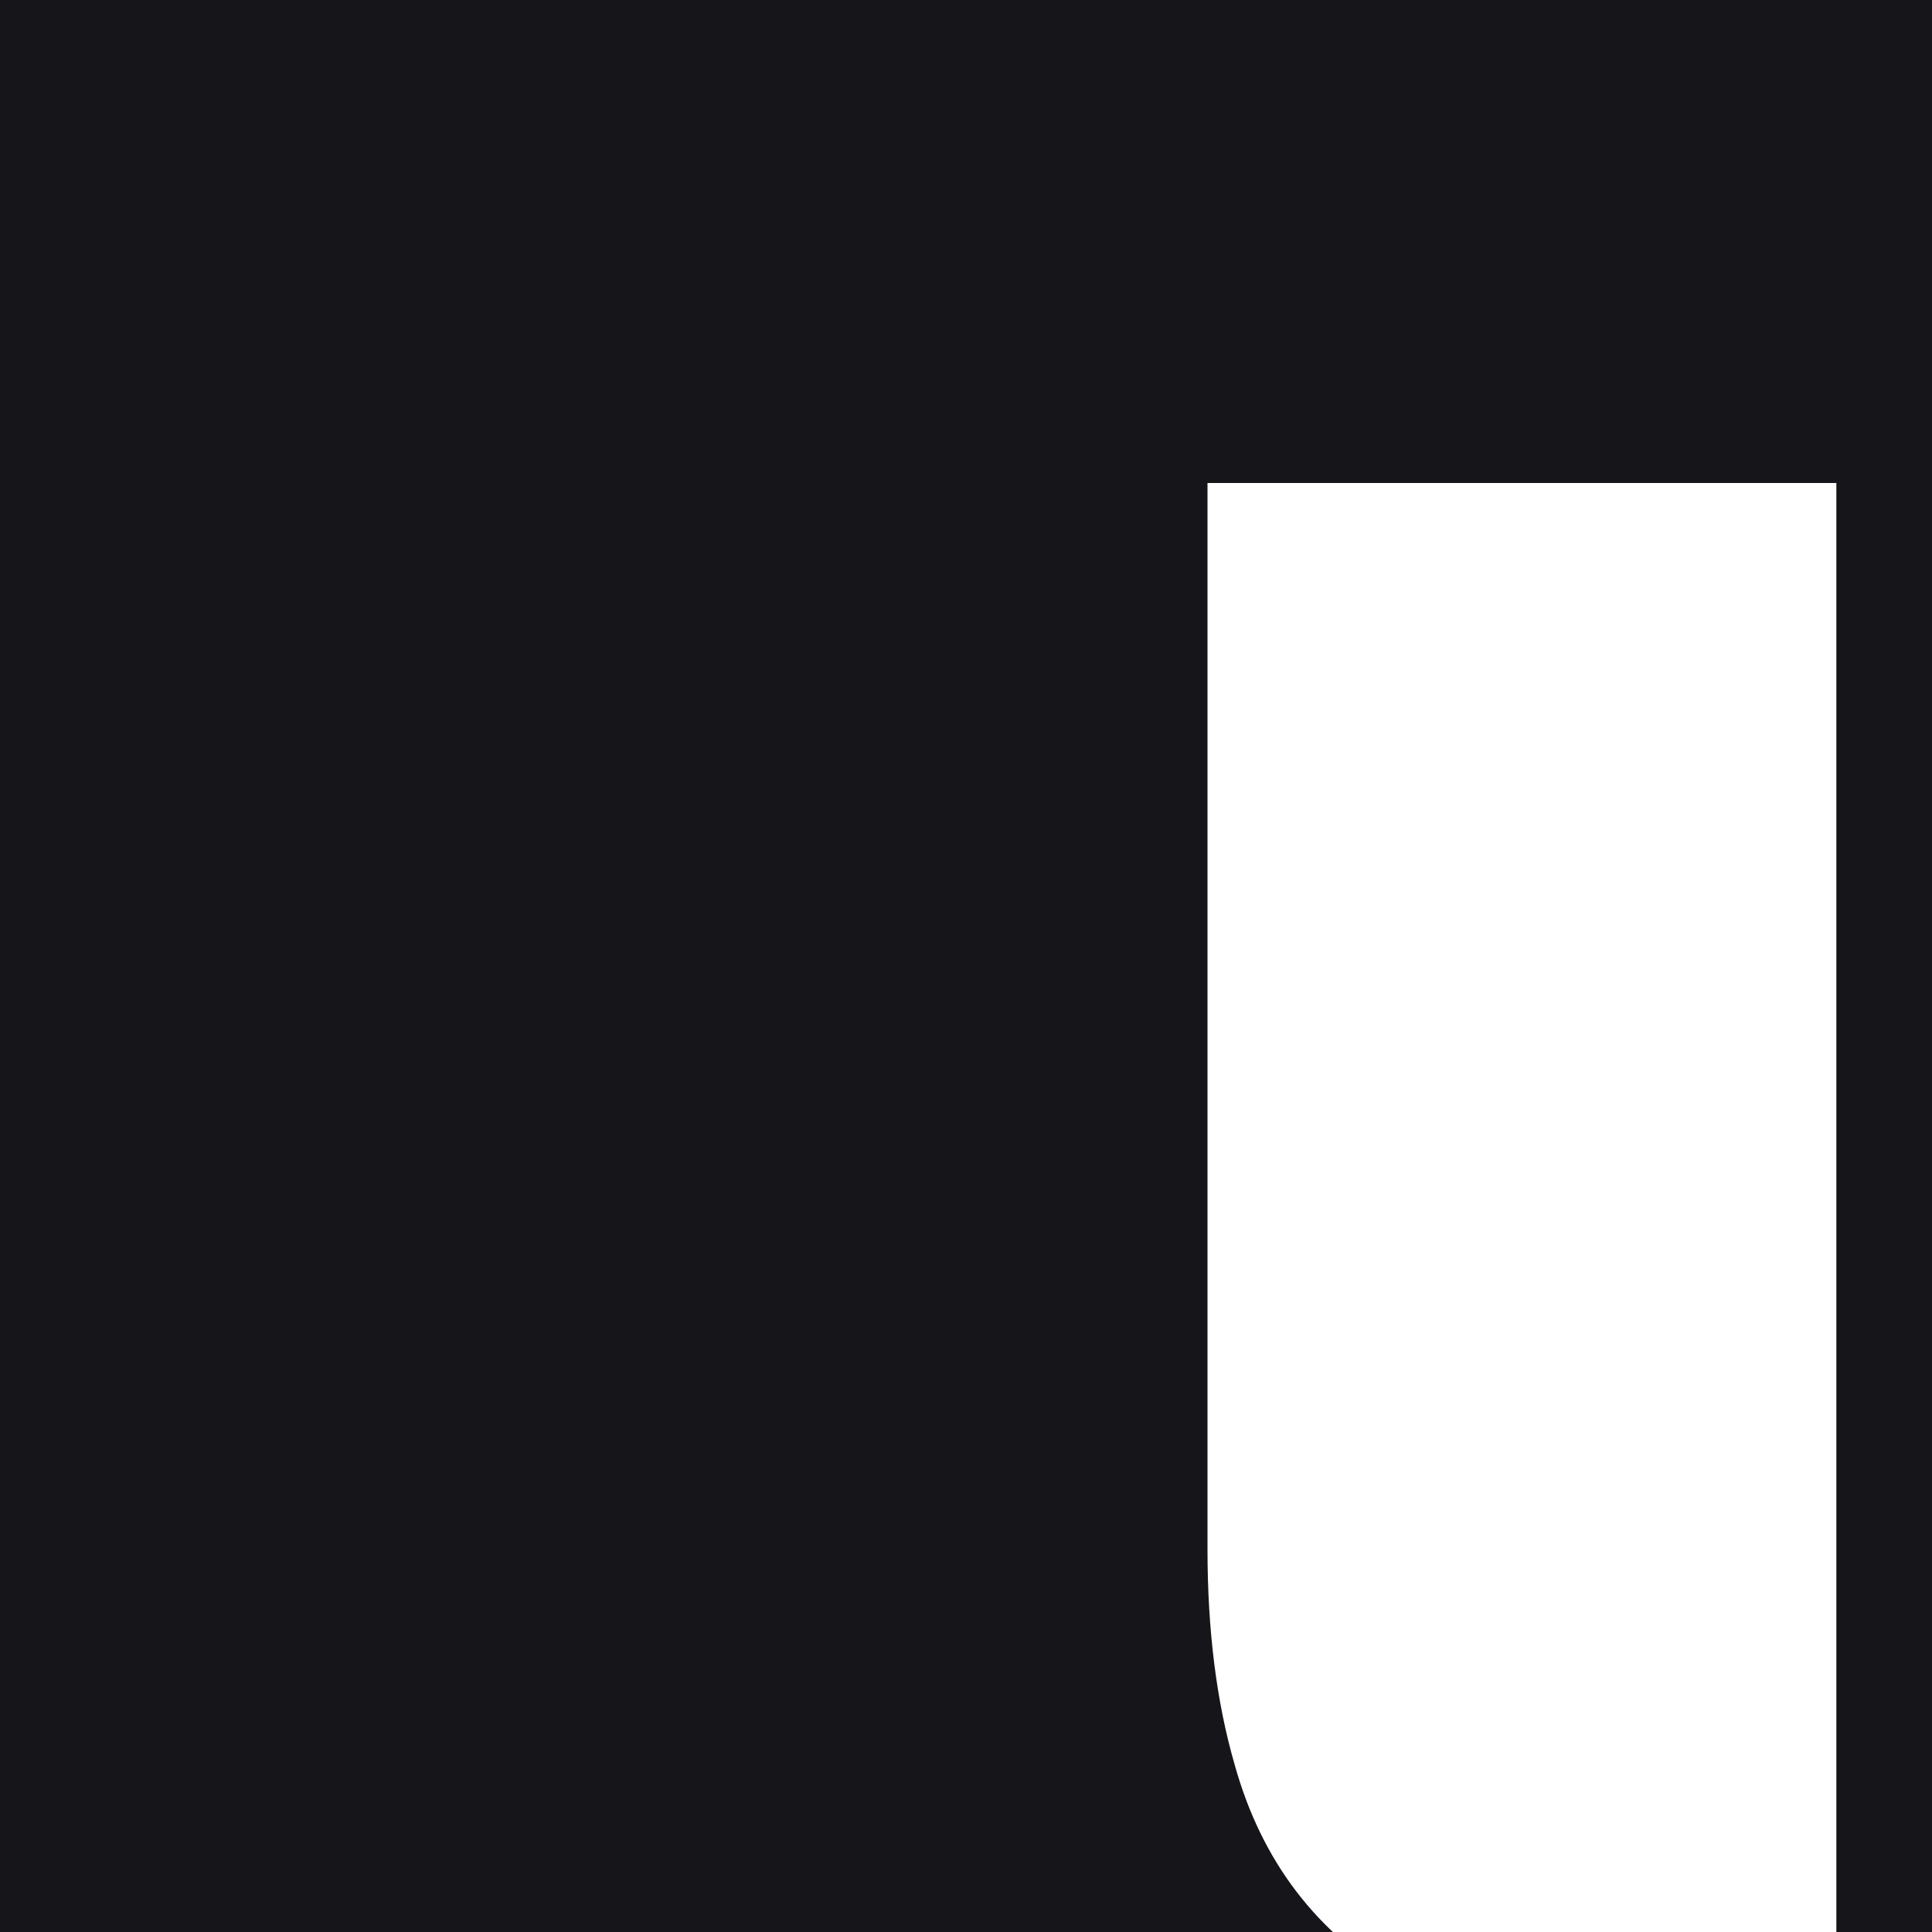
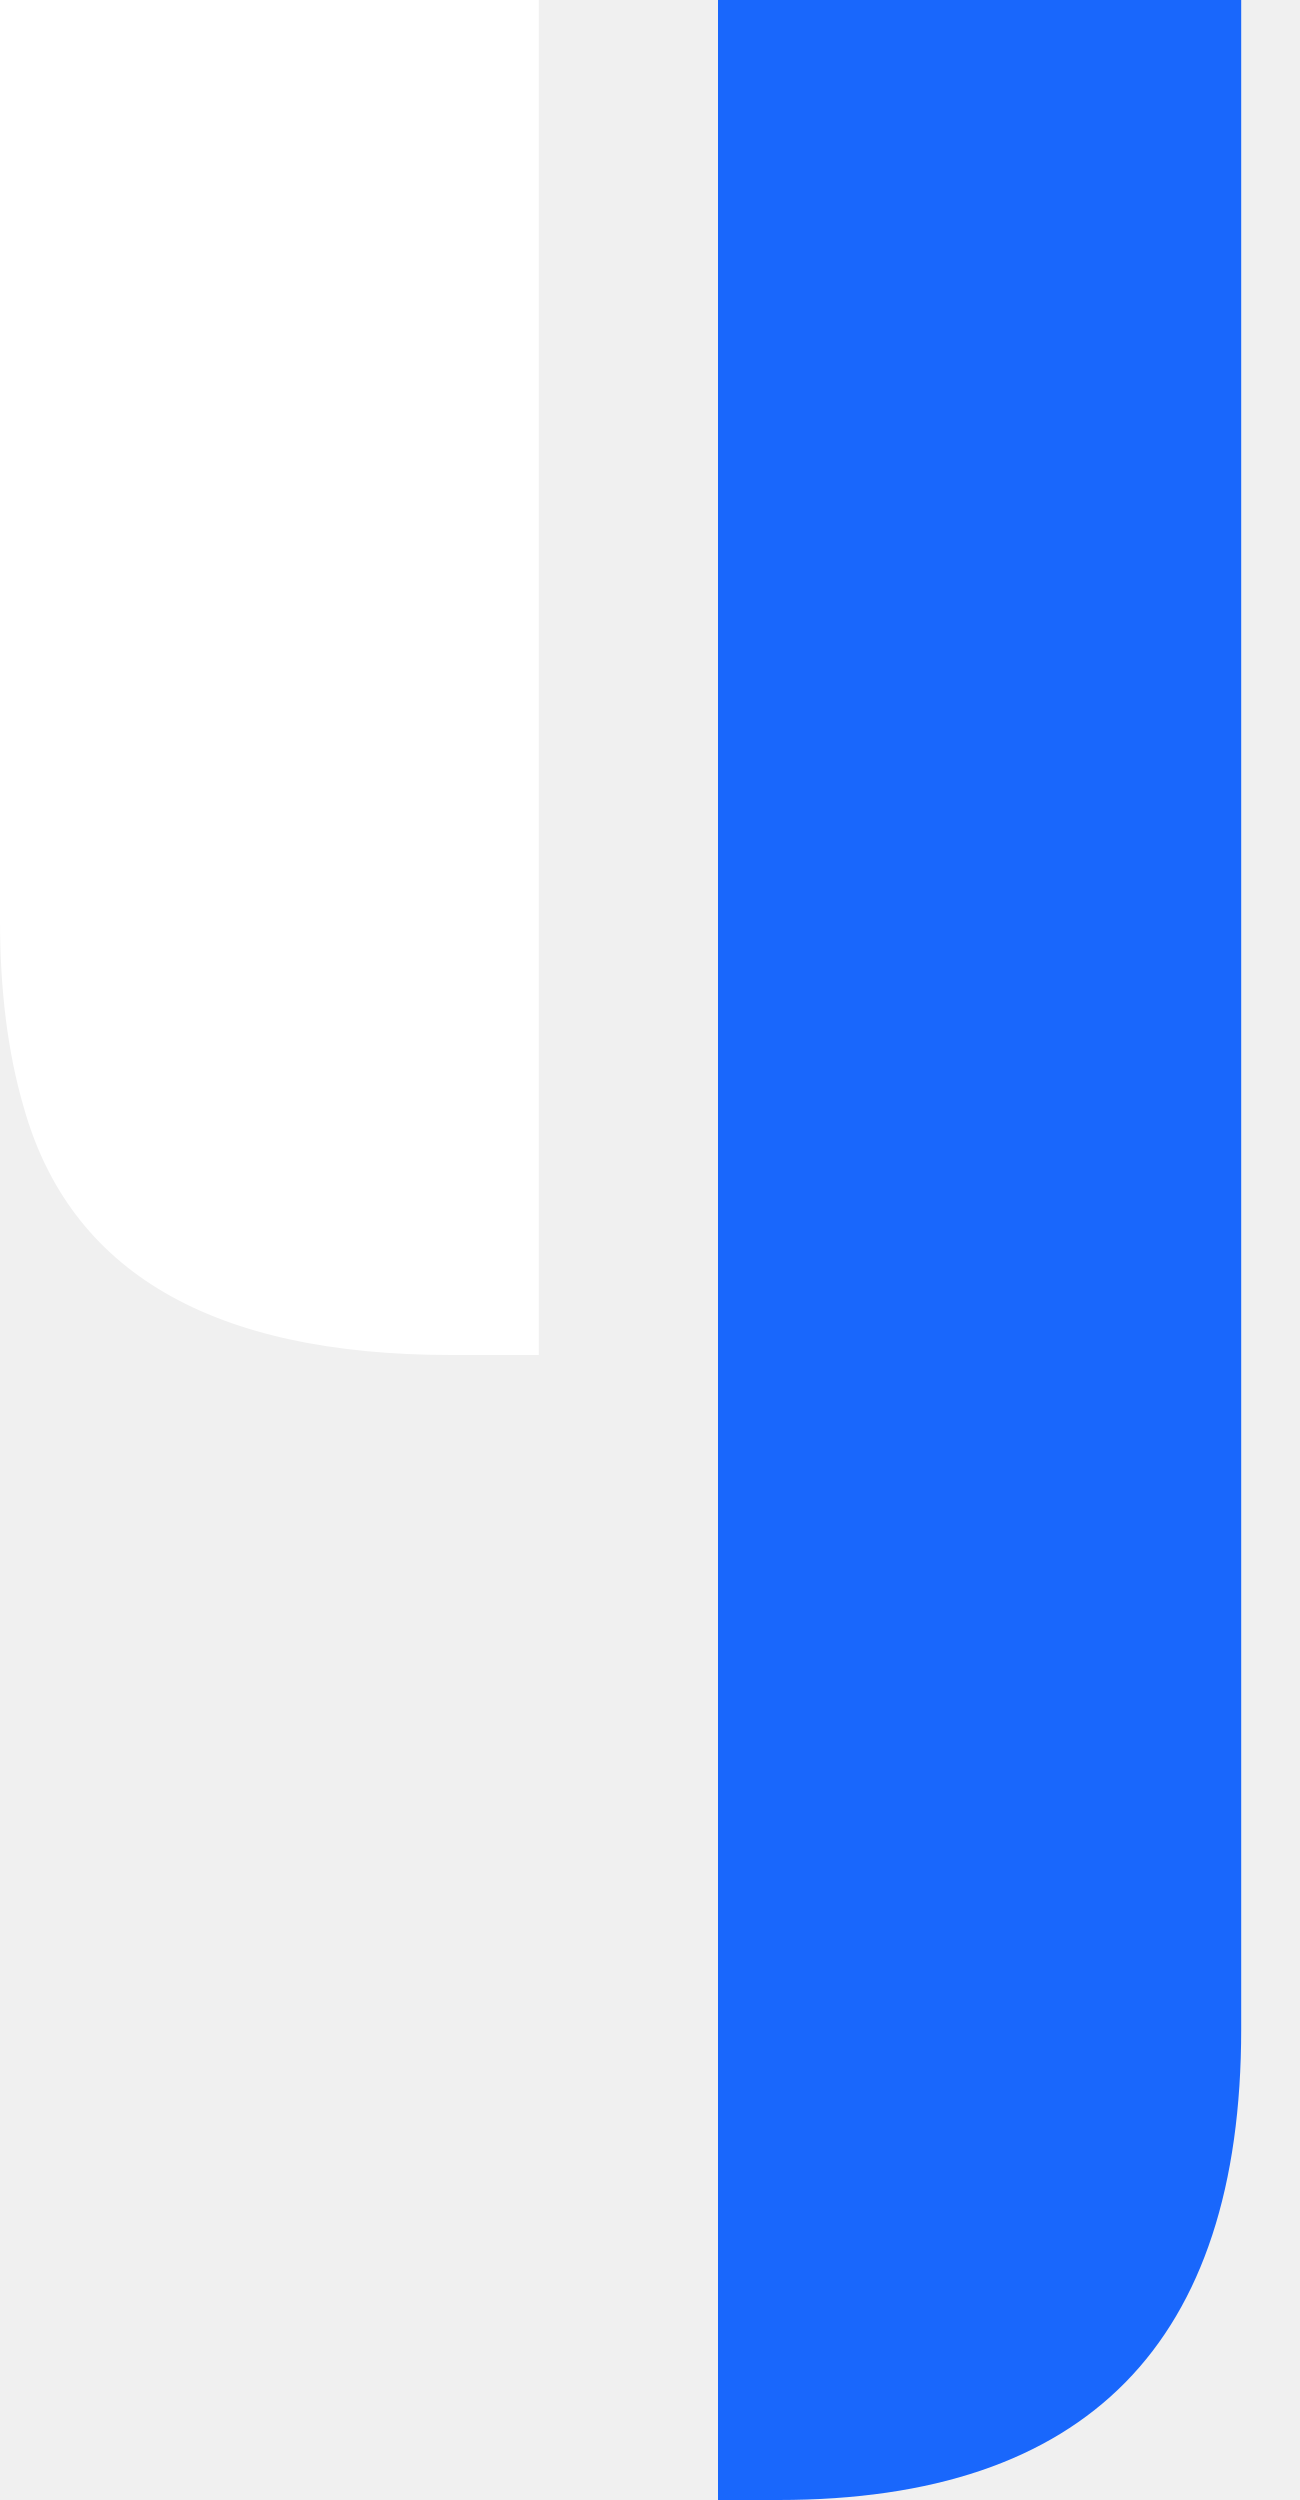
- <svg xmlns="http://www.w3.org/2000/svg" width="8" height="8" viewBox="0 0 8 8" fill="none">
-   <rect width="8" height="8" fill="#16151A" />
-   <path d="M11 11.739C11 13.246 10.254 14 8.763 14H8.471V2H11V11.739Z" fill="#1967FC" />
-   <path d="M5 2H7.604V8.504H7.181C6.025 8.504 5.336 8.106 5.113 7.309C5.038 7.051 5 6.753 5 6.416V2Z" fill="white" />
+ <svg xmlns="http://www.w3.org/2000/svg" width="13" height="25" viewBox="0 0 13 25" fill="none">
+   <path d="M12.412 20.291C12.412 23.43 10.869 25 7.784 25H7.18V0H12.412V20.291Z" fill="#1967FC" />
+   <path d="M0 0H5.388V13.55H4.511C2.121 13.55 0.695 12.721 0.234 11.061C0.078 10.524 0 9.903 0 9.2V0Z" fill="white" />
</svg>
